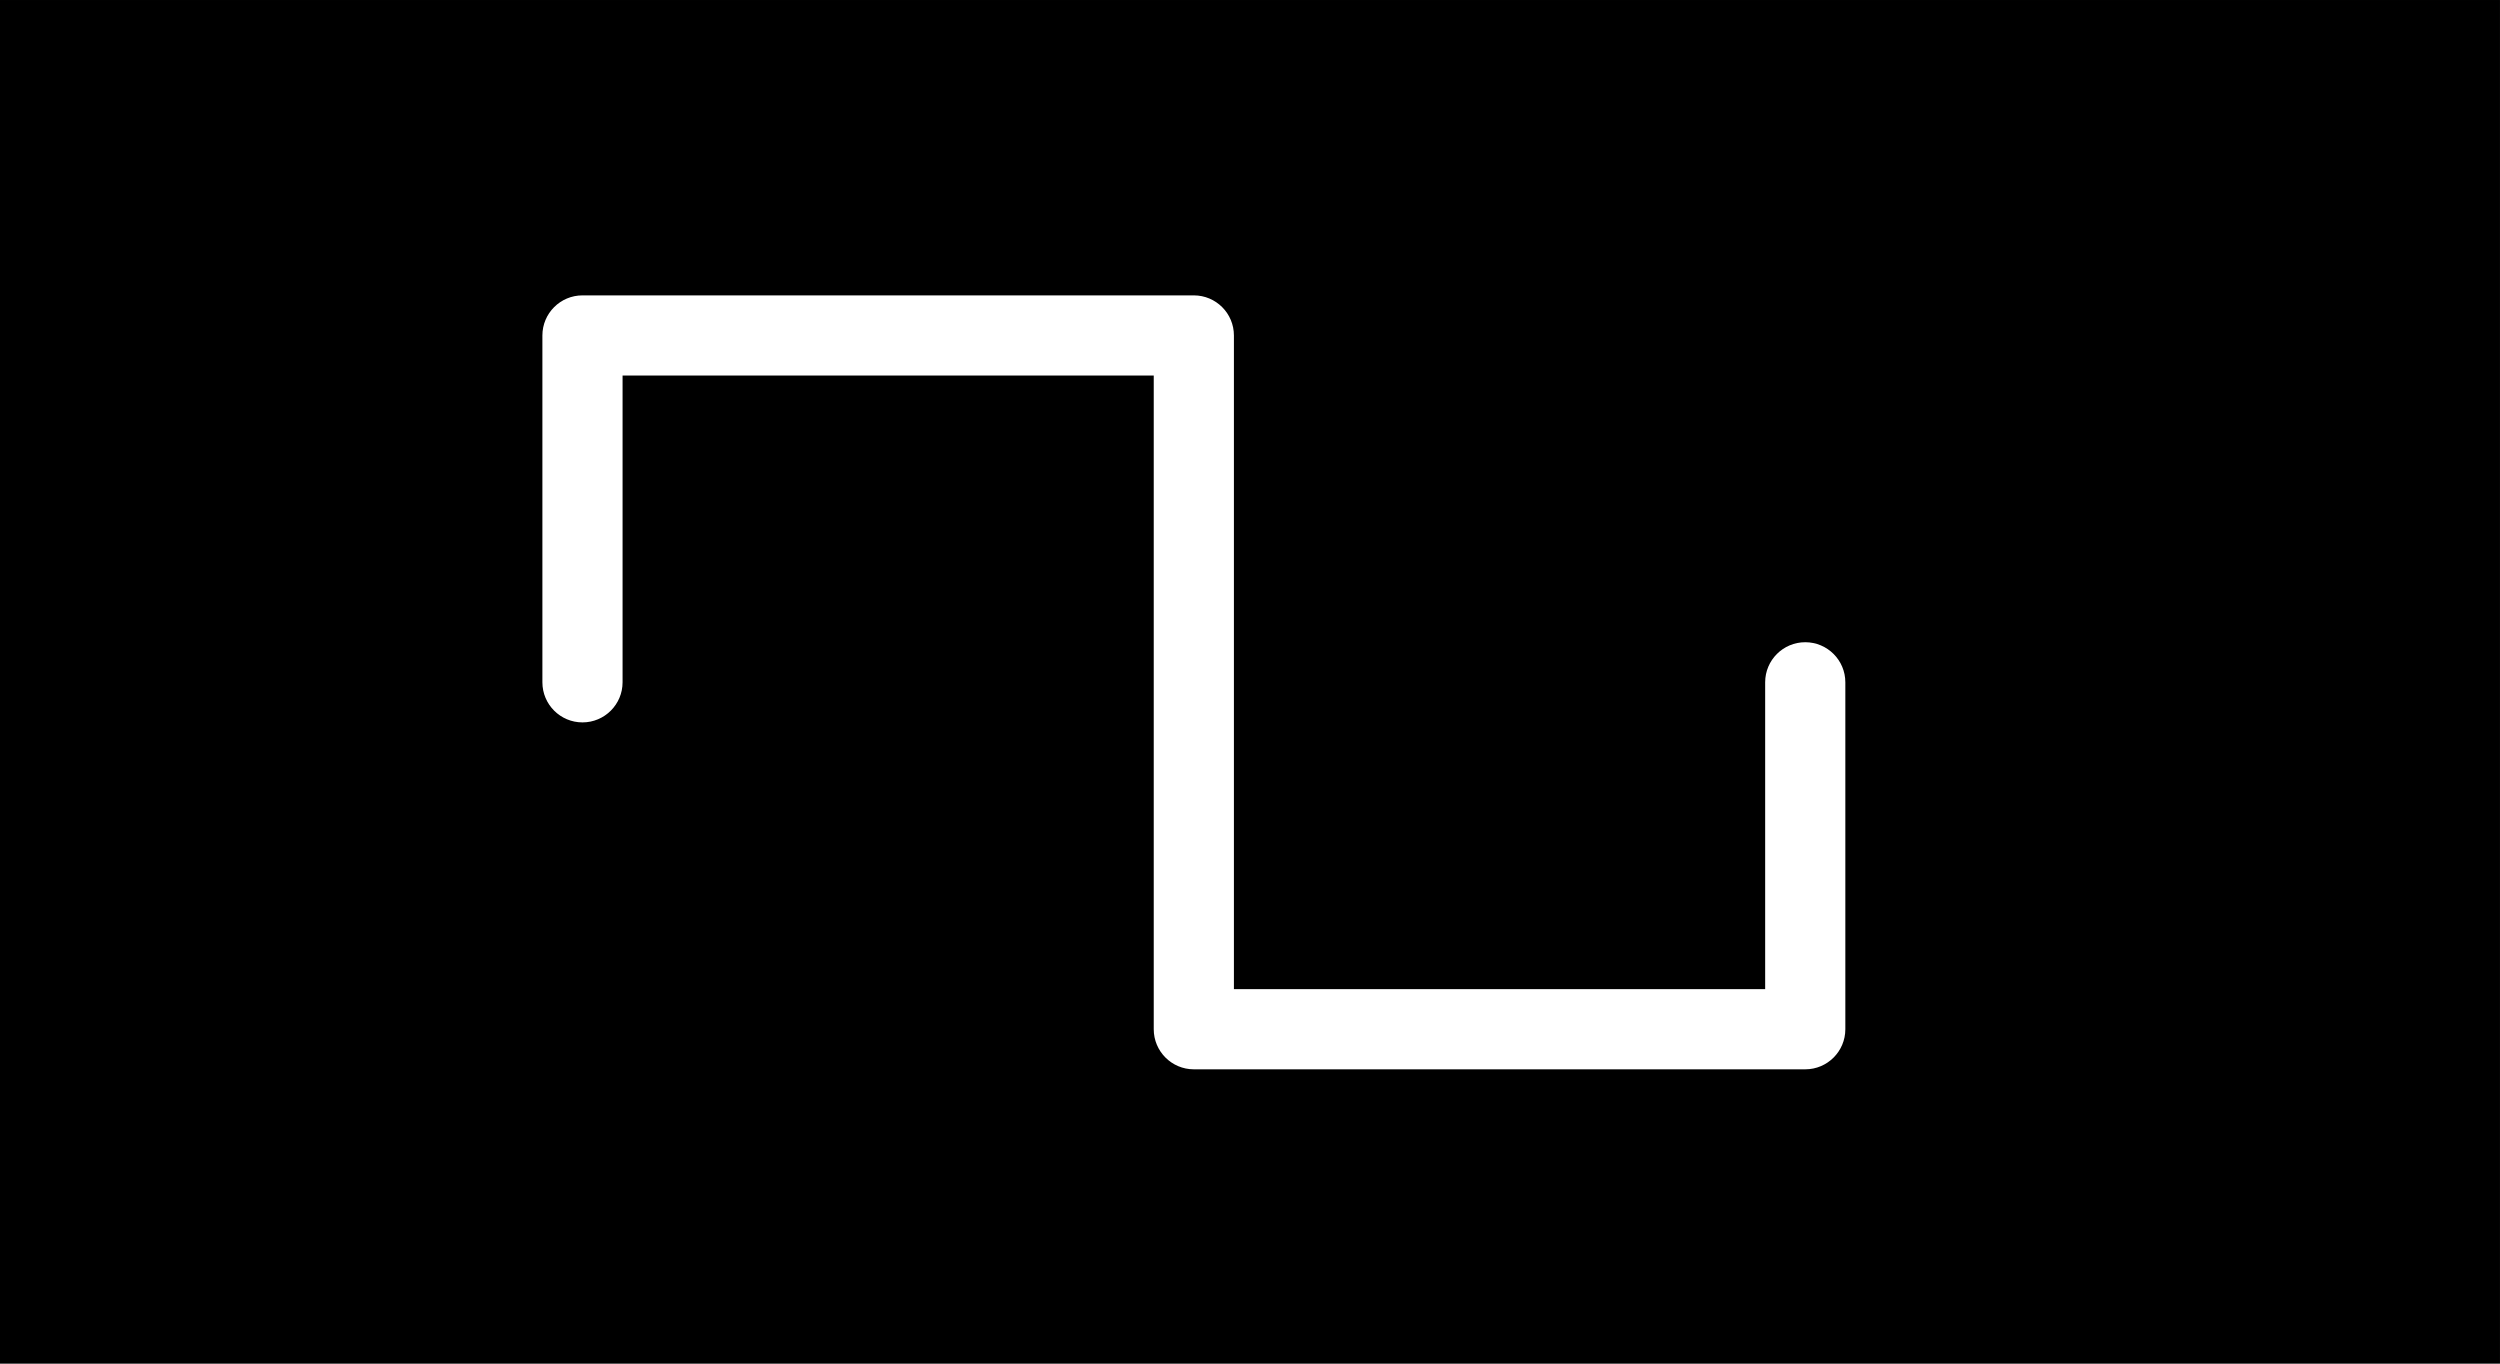
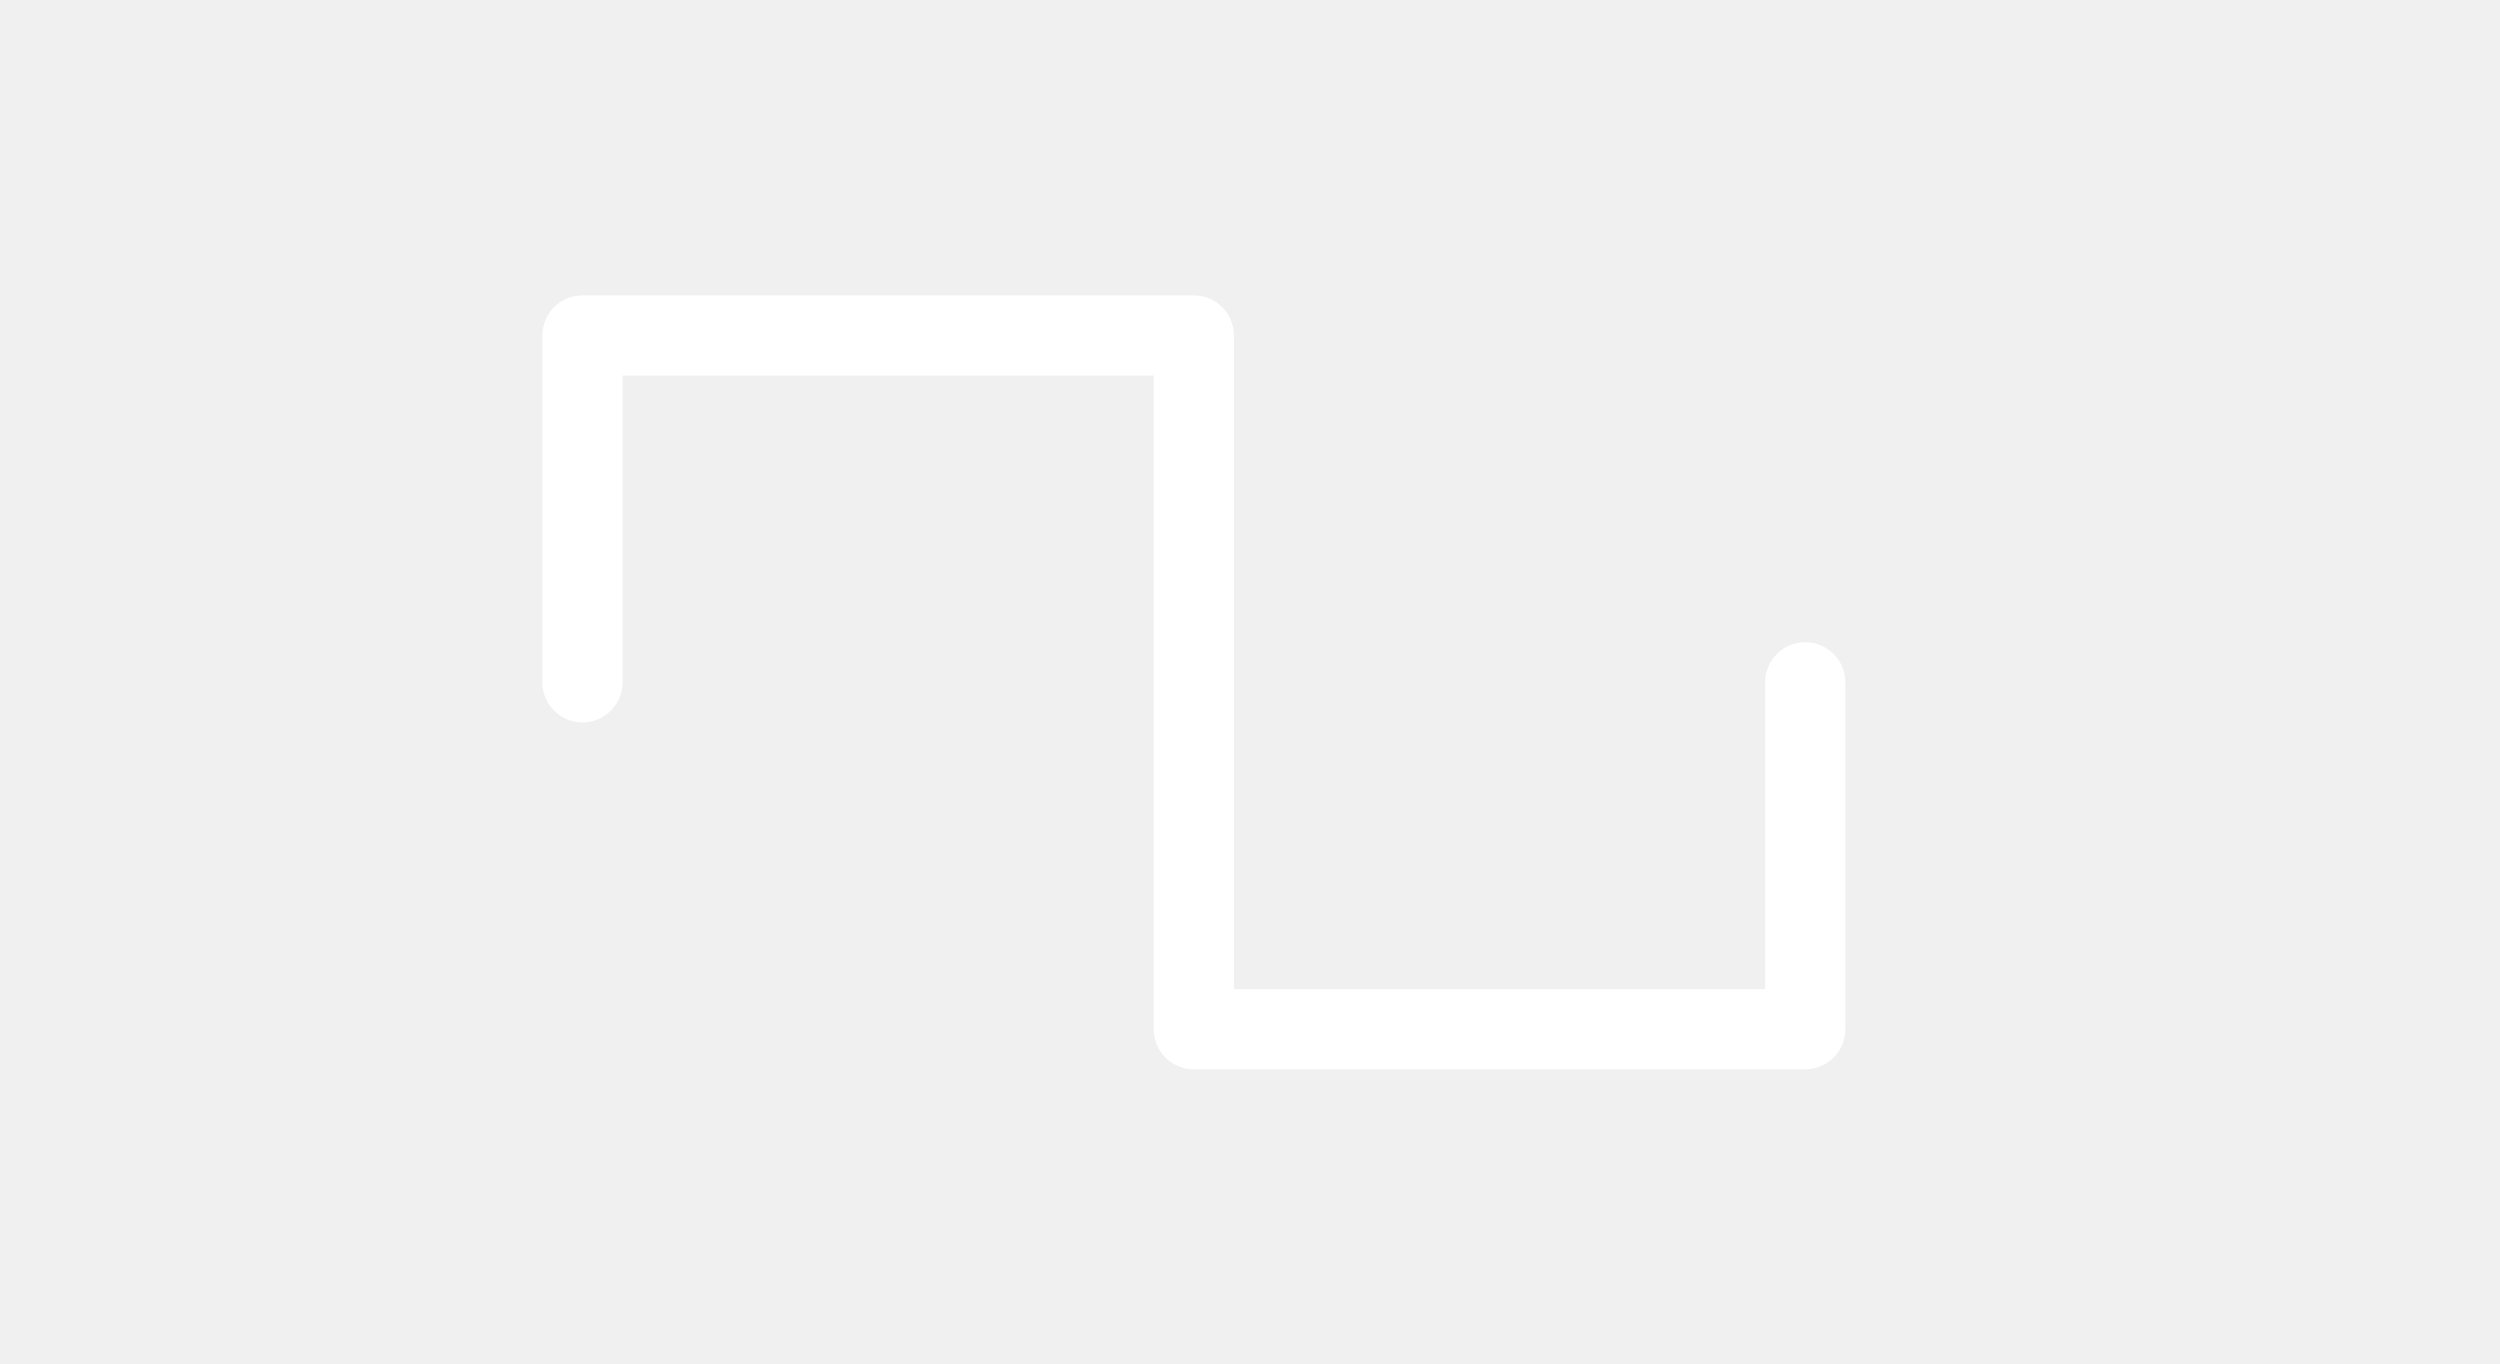
<svg xmlns="http://www.w3.org/2000/svg" id="uuid-8dea56ea-b06a-4737-b106-c1a545ec5fb7" data-name="Layer 2" width="11mm" height="6mm" viewBox="0 0 41.575 22.677" version="1.1">
  <defs id="defs12" />
  <g id="uuid-393136e7-4995-437f-a1a0-4033982b6cba" data-name="Layer 1" transform="scale(1.333333)">
    <g id="g6">
-       <rect width="31.181" height="17.008" id="rect2" x="0" y="0" />
      <path d="m 22.516,13.337 h -7.626 c -0.276,0 -0.5,-0.224 -0.5,-0.5 V 4.684 H 7.765 v 3.826 c 0,0.276 -0.224,0.5 -0.5,0.5 -0.276,0 -0.5,-0.224 -0.5,-0.5 V 4.184 c 0,-0.276 0.224,-0.5 0.5,-0.5 h 7.625 c 0.276,0 0.5,0.224 0.5,0.5 v 8.153 h 6.626 V 8.51 c 0,-0.276 0.224,-0.5 0.5,-0.5 0.276,0 0.5,0.224 0.5,0.5 v 4.327 c 0,0.276 -0.224,0.5 -0.5,0.5 z" fill="#ffffff" id="path4" />
    </g>
  </g>
</svg>
